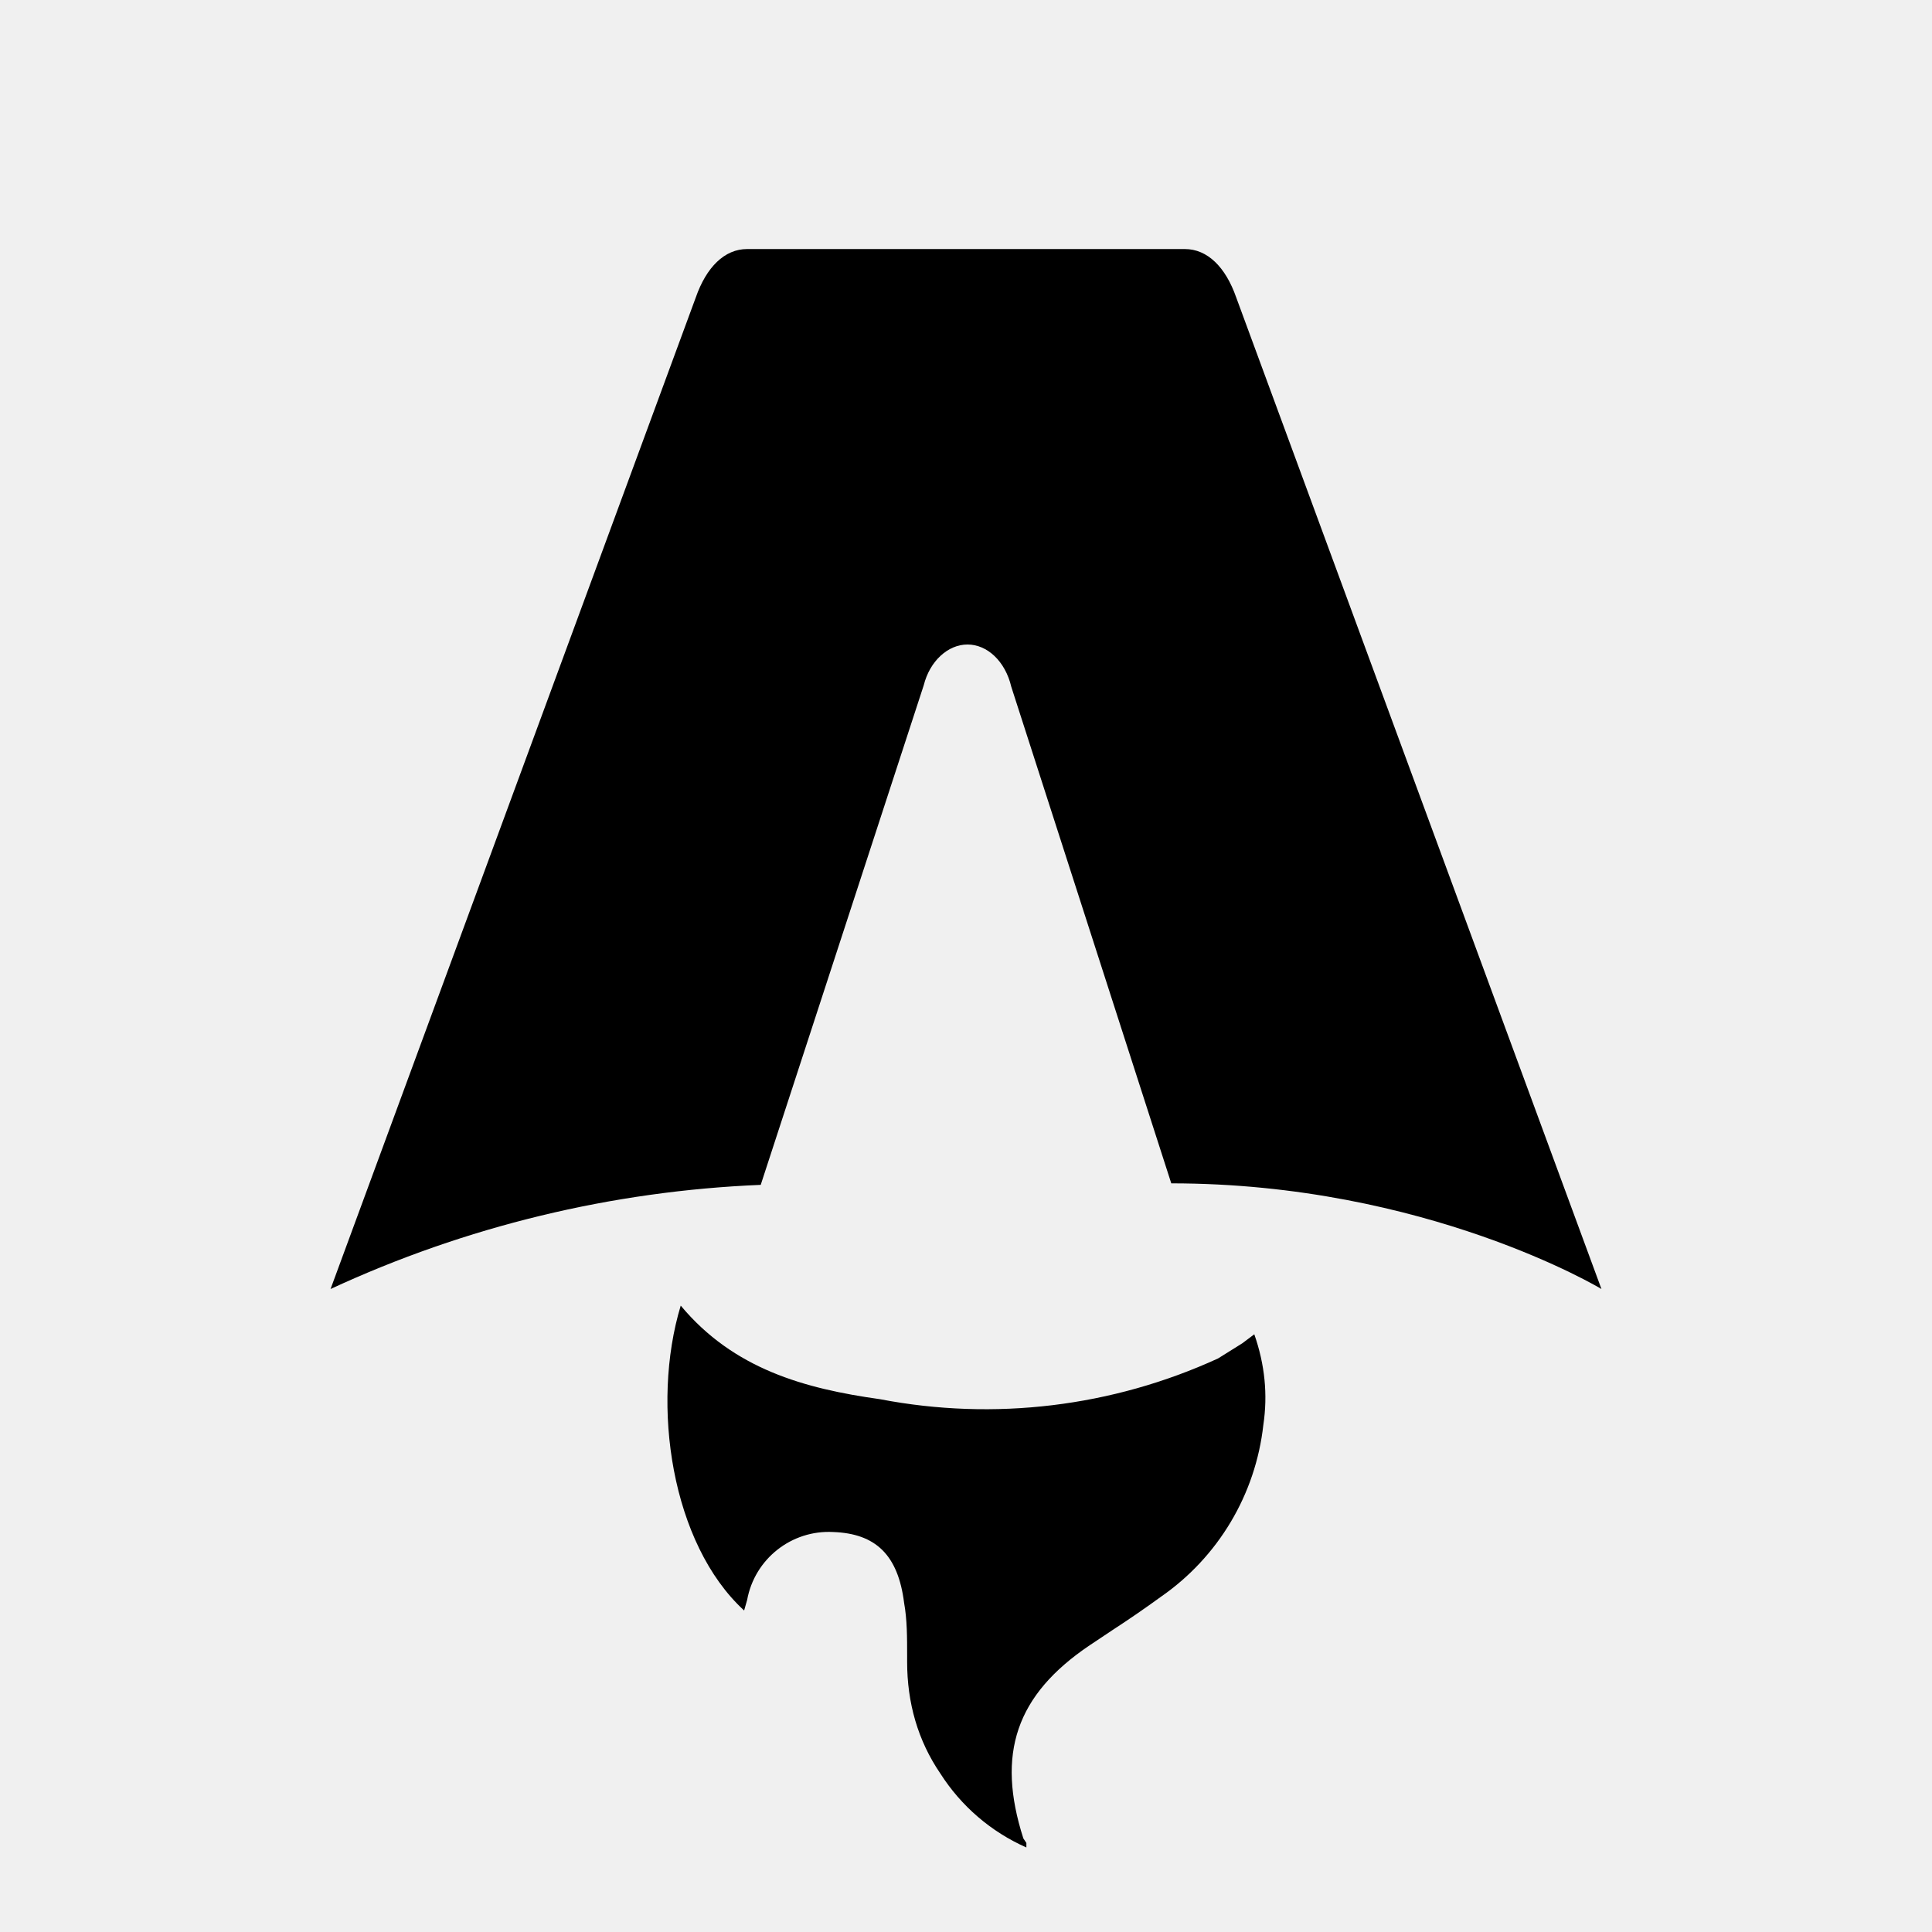
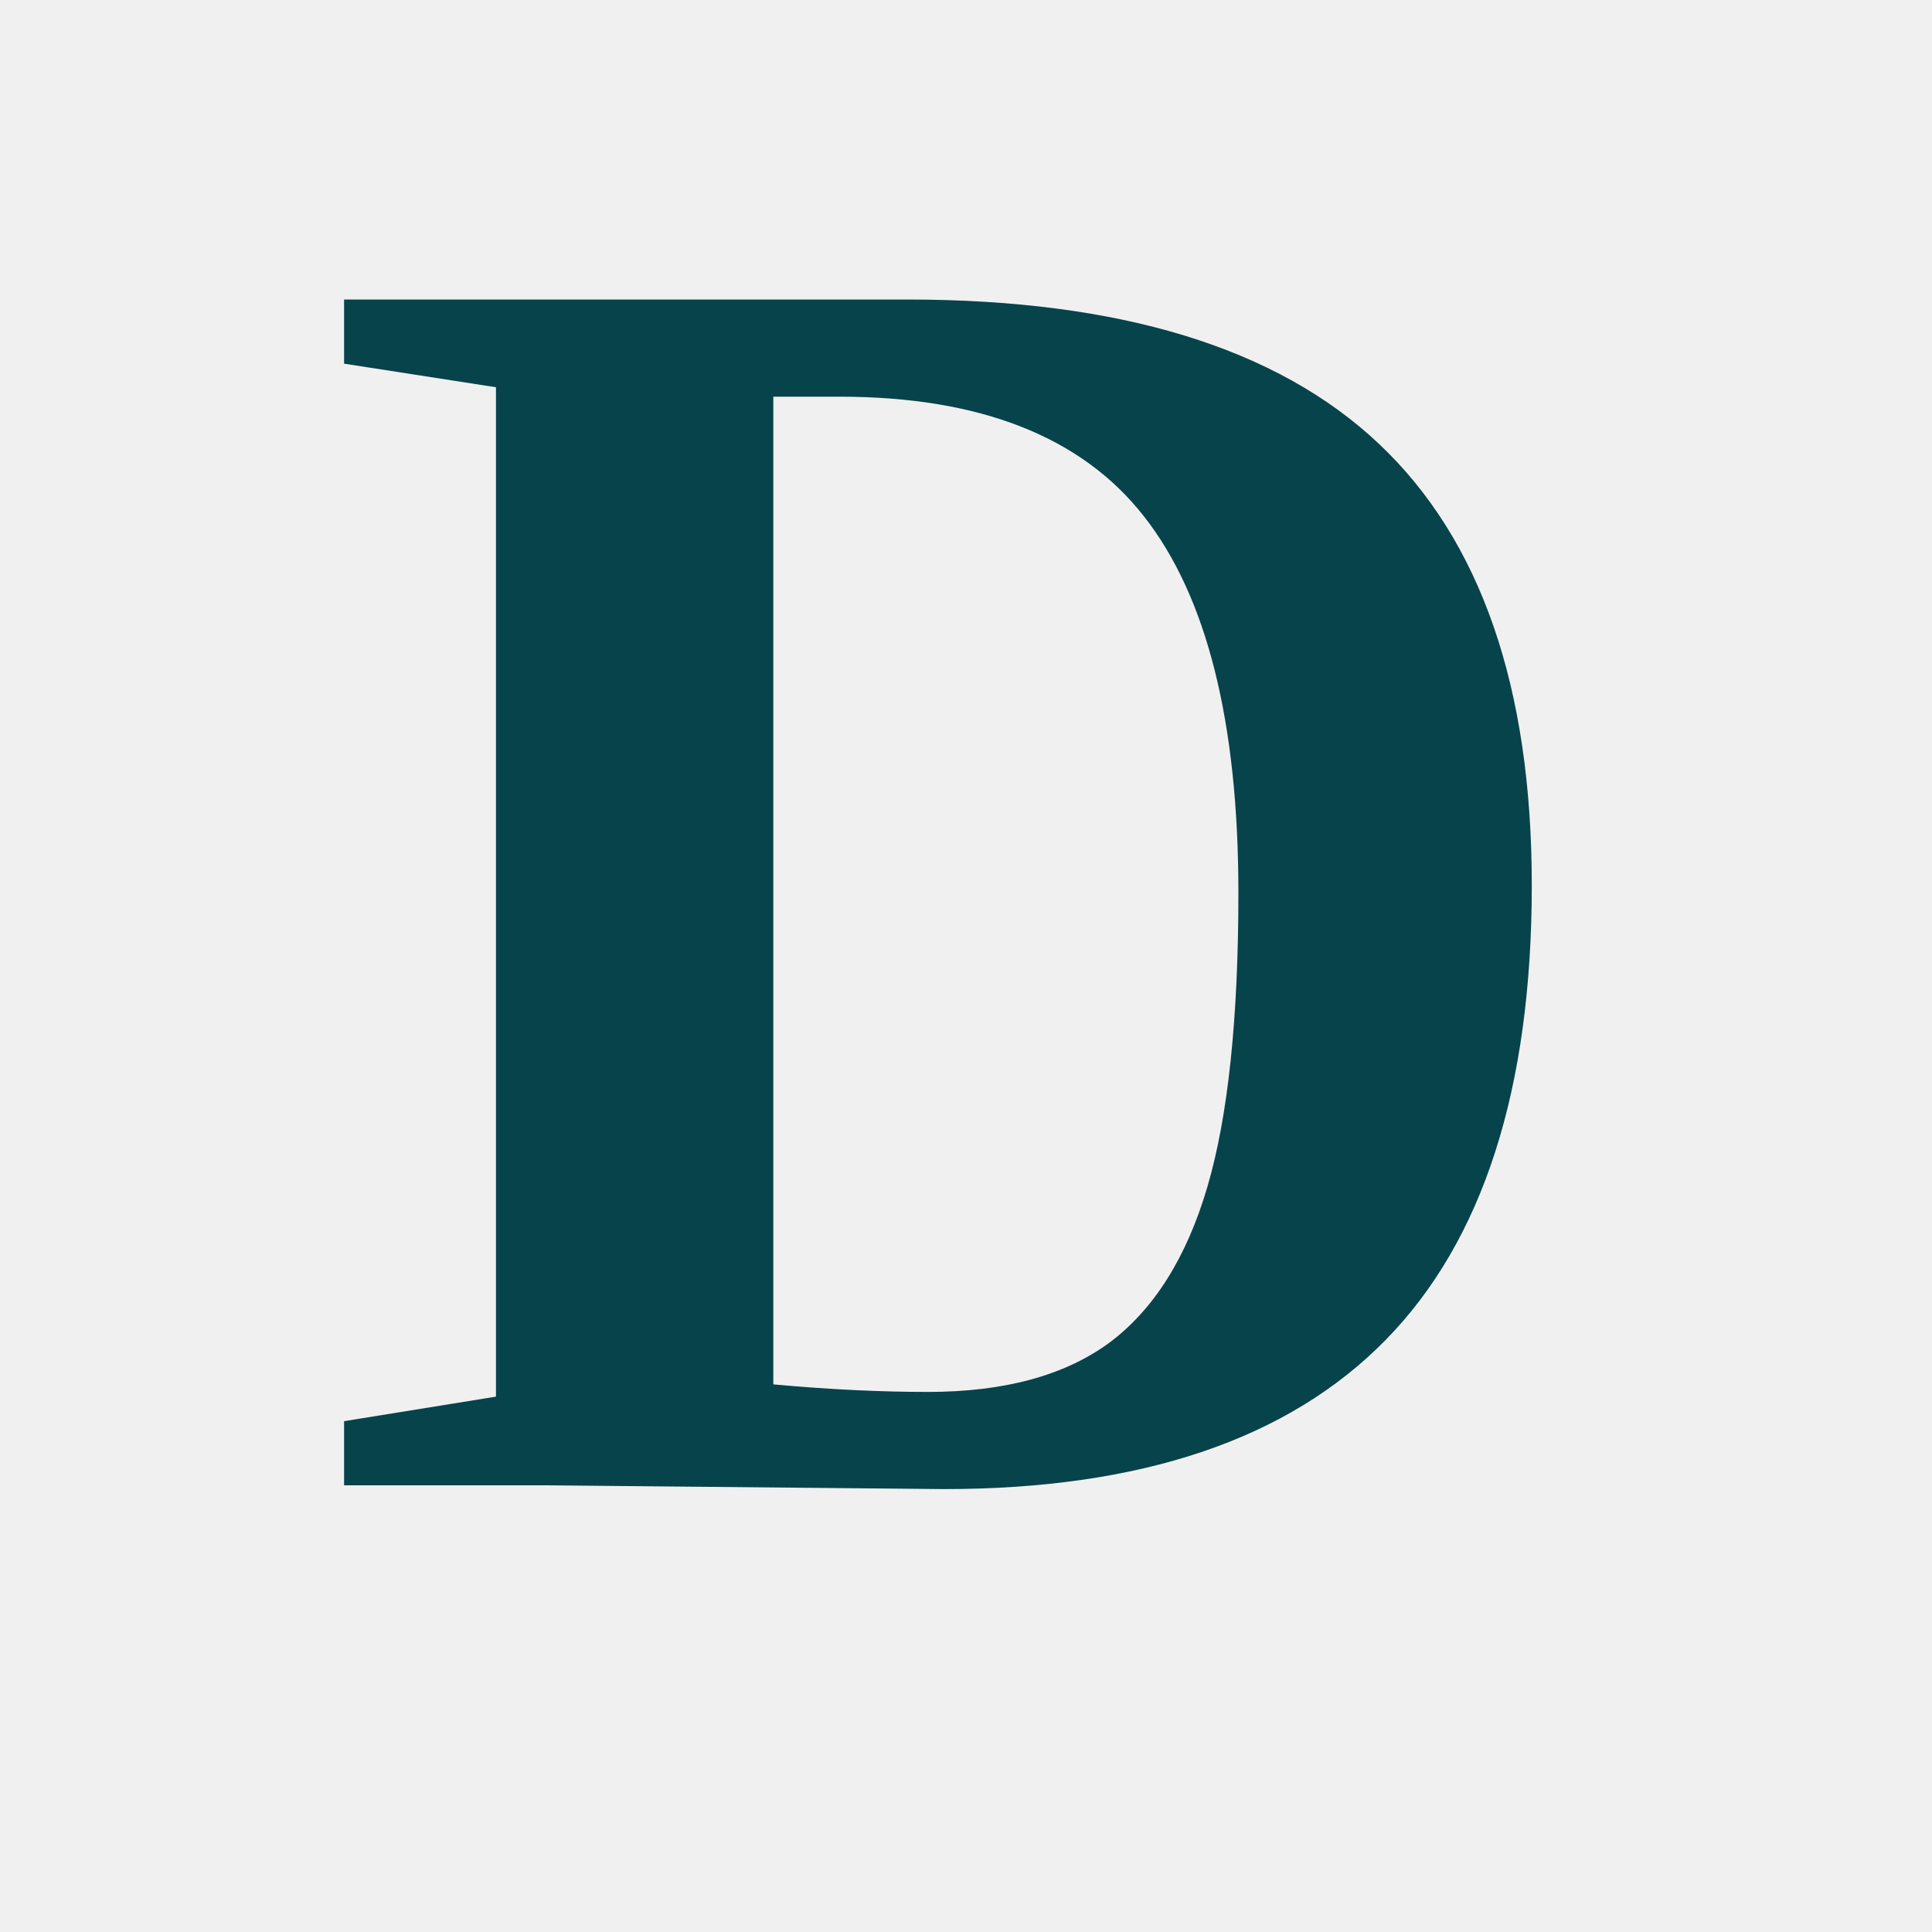
- <svg xmlns="http://www.w3.org/2000/svg" fill="none" viewBox="0 0 128 128">
-   <path d="M50.4 78.5a75.1 75.1 0 0 0-28.5 6.9l24.2-65.7c.7-2 1.9-3.2 3.4-3.2h29c1.5 0 2.7 1.2 3.4 3.2l24.2 65.7s-11.6-7-28.5-7L67 45.5c-.4-1.7-1.6-2.8-2.9-2.8-1.3 0-2.5 1.1-2.9 2.7L50.4 78.5Zm-1.1 28.2Zm-4.2-20.2c-2 6.6-.6 15.8 4.2 20.2a17.5 17.5 0 0 1 .2-.7 5.5 5.5 0 0 1 5.7-4.5c2.8.1 4.3 1.5 4.7 4.7.2 1.1.2 2.3.2 3.5v.4c0 2.7.7 5.2 2.2 7.4a13 13 0 0 0 5.7 4.9v-.3l-.2-.3c-1.8-5.6-.5-9.5 4.4-12.8l1.5-1a73 73 0 0 0 3.2-2.2 16 16 0 0 0 6.8-11.4c.3-2 .1-4-.6-6l-.8.6-1.6 1a37 37 0 0 1-22.4 2.7c-5-.7-9.7-2-13.2-6.2Z" />
-   <style>
-         path { fill: #000; }
-         @media (prefers-color-scheme: dark) {
-             path { fill: #FFF; }
-         }
-     </style>
+ <svg xmlns="http://www.w3.org/2000/svg" viewBox="0 0 32 32">
+   <text x="16" y="24.6" text-anchor="middle" font-family="'EB Garamond','Iowan Old Style',Charter,Cambria,Georgia,'Times New Roman',serif" font-weight="600" font-size="30" fill="#07434B">D</text>
</svg>
